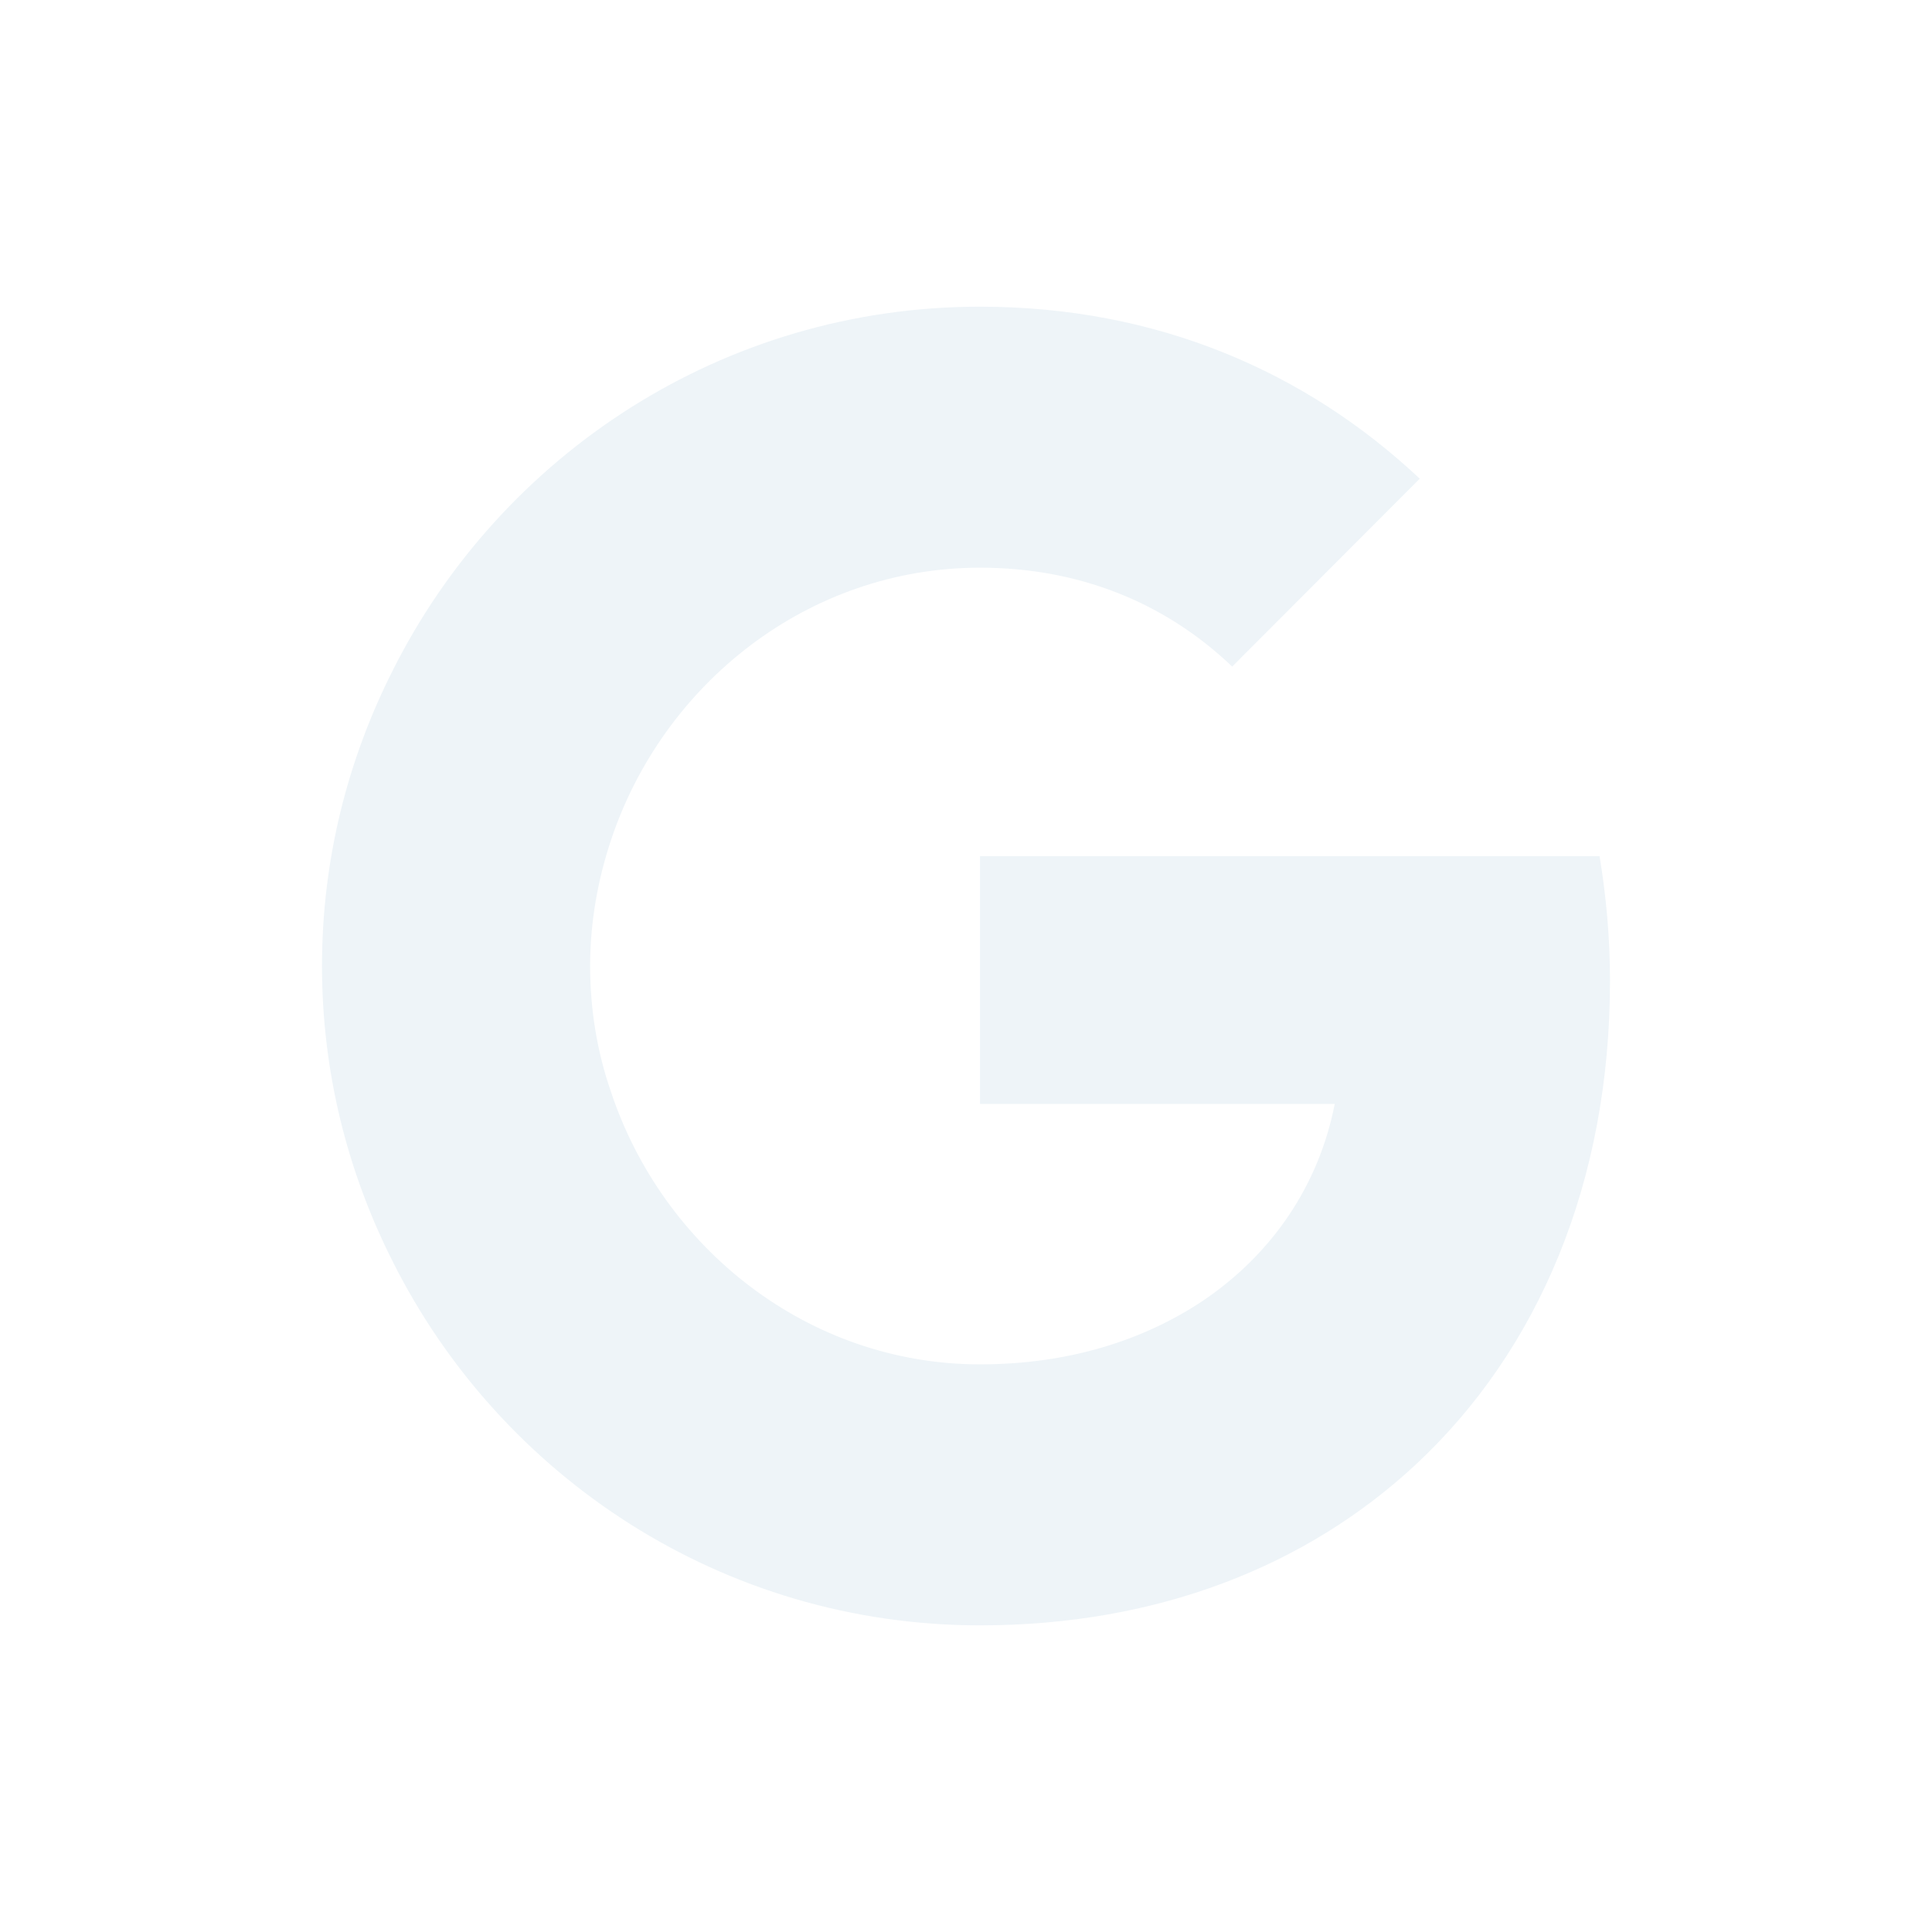
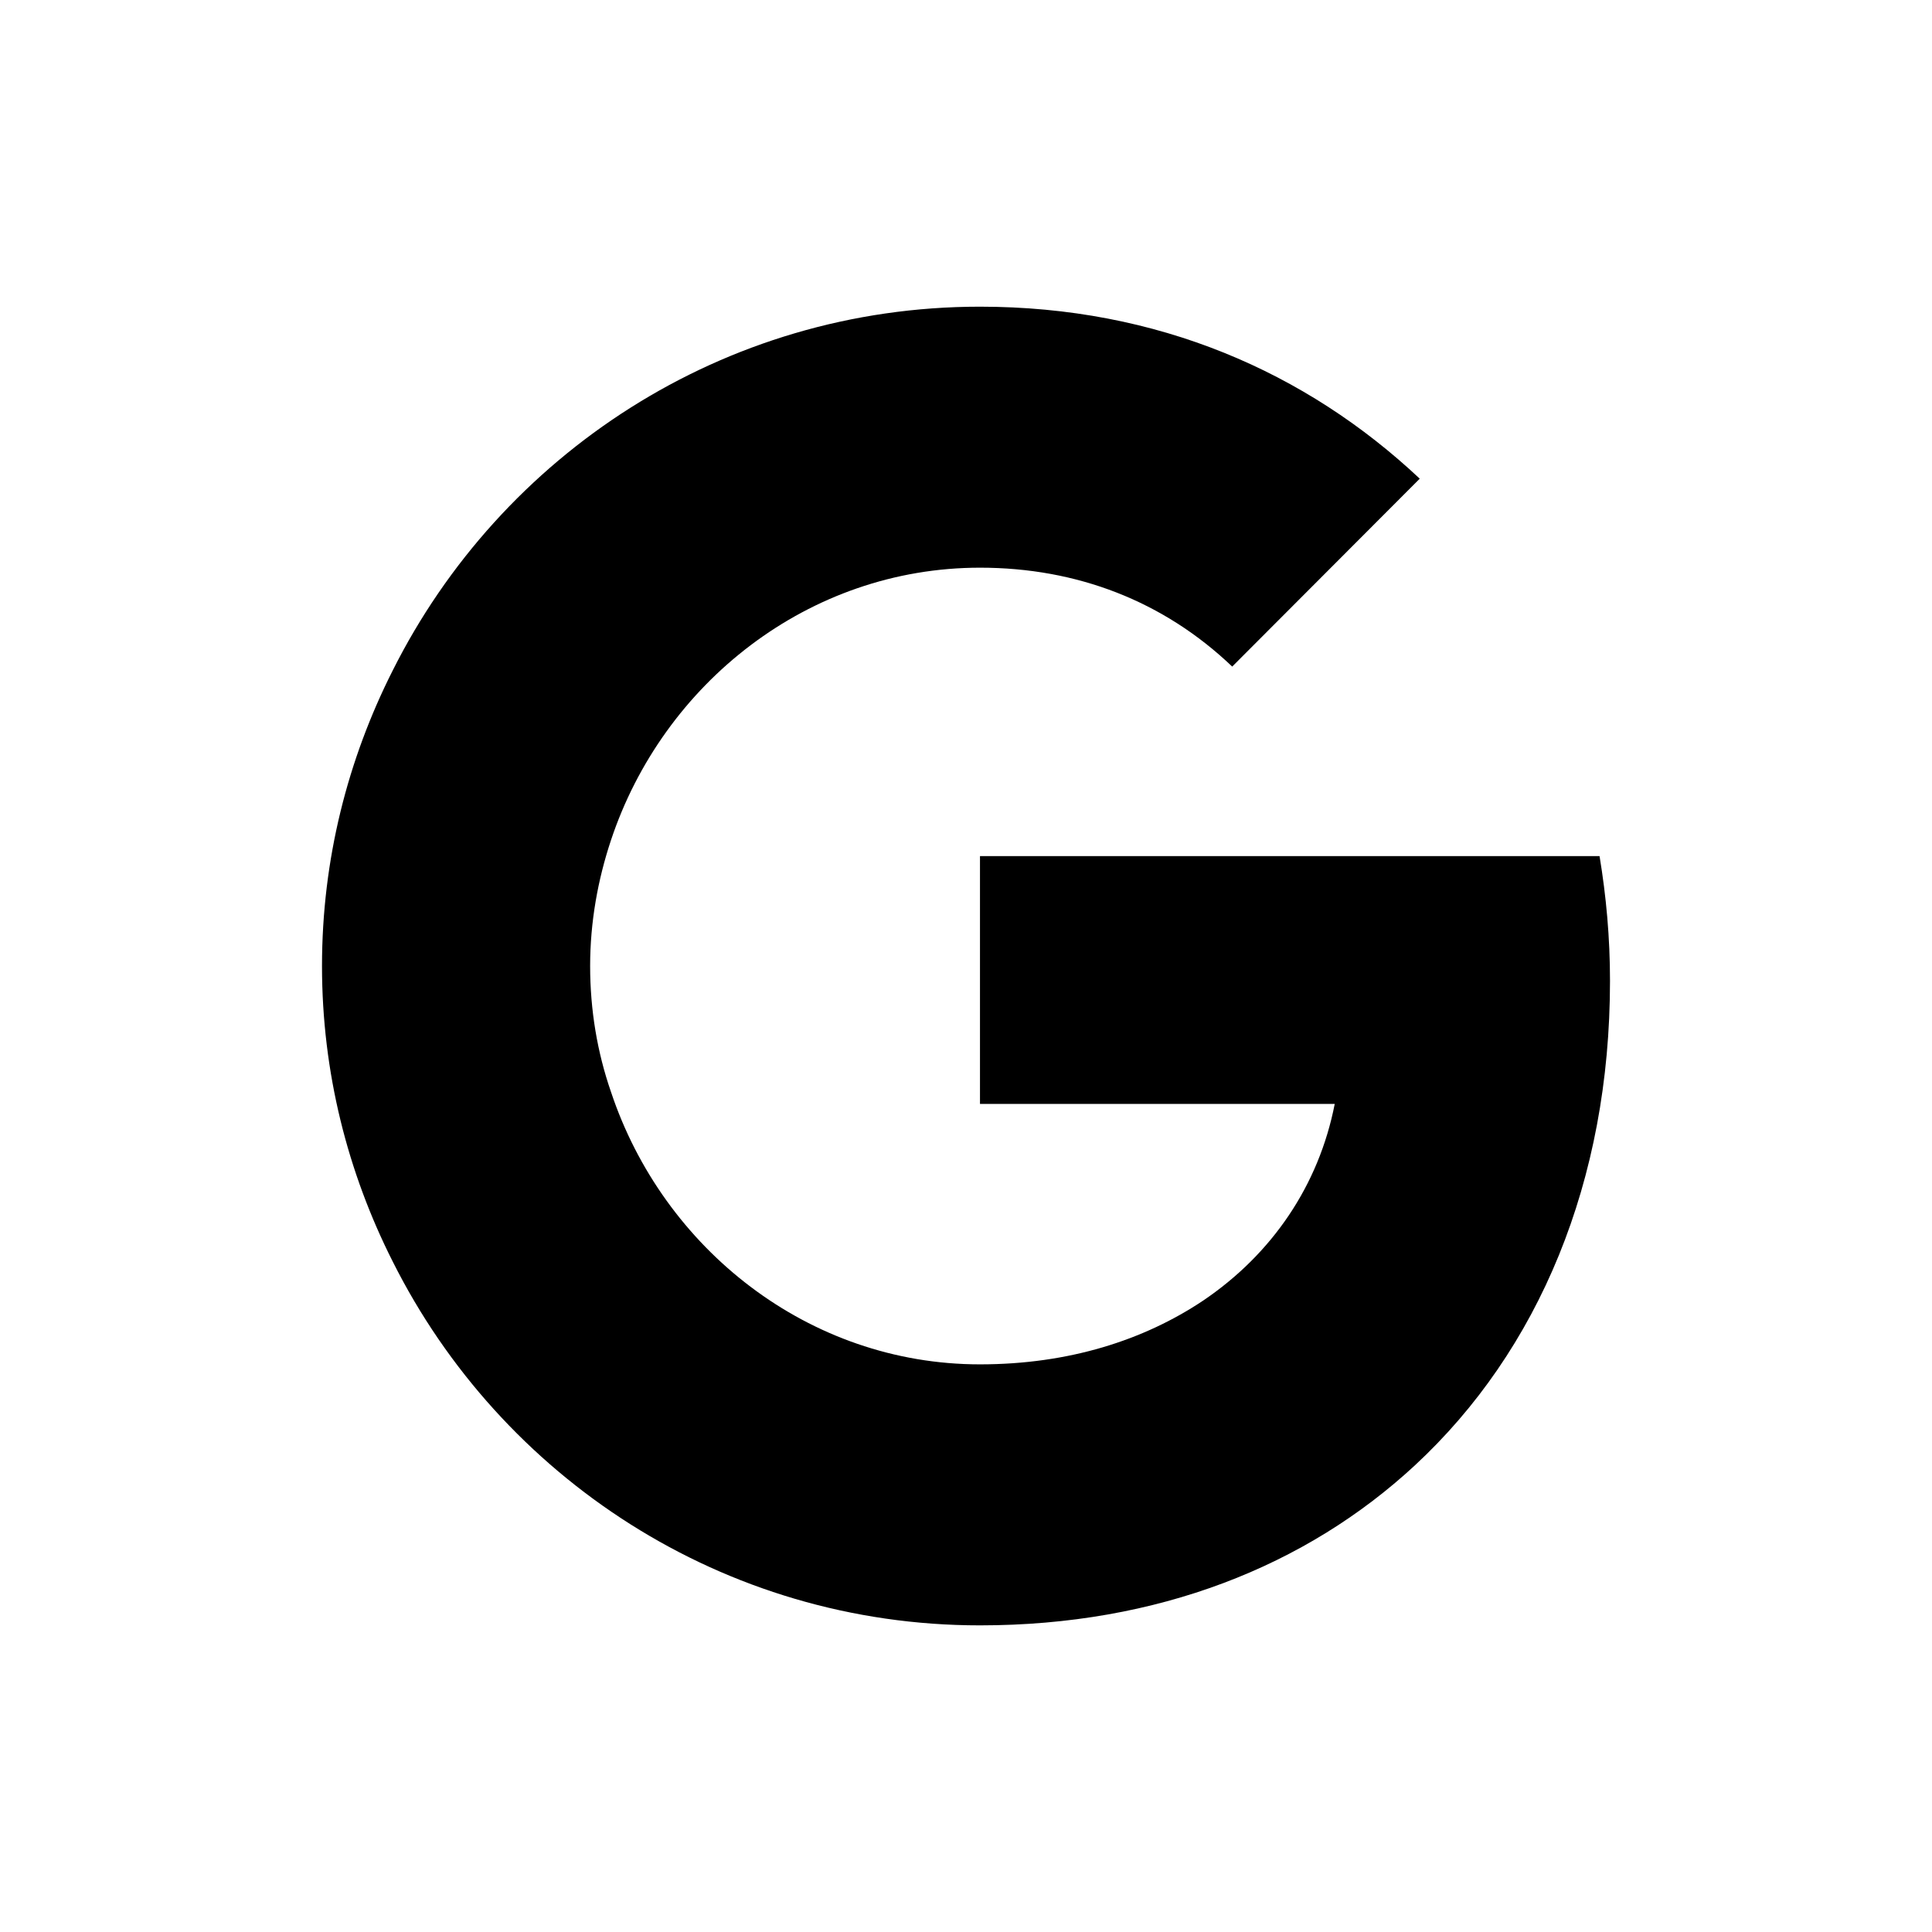
<svg xmlns="http://www.w3.org/2000/svg" width="42" height="42" viewBox="0 0 42 42" fill="none">
-   <path d="M26.787 14.491C25.297 13.069 23.414 12.341 21.304 12.341C17.573 12.341 14.414 14.861 13.282 18.265C12.996 19.125 12.829 20.045 12.829 21C12.829 21.956 12.984 22.876 13.282 23.736C14.414 27.14 17.573 29.66 21.304 29.66C23.235 29.66 24.868 29.134 26.155 28.274C27.657 27.259 28.671 25.766 29.016 23.998H21.304V18.611H34.773C34.917 19.483 35 20.379 35 21.323C35 25.683 33.45 29.361 30.756 31.858C28.396 34.044 25.166 35.334 21.304 35.334C15.713 35.334 10.886 32.109 8.538 27.426C7.56 25.491 7 23.317 7 21C7 18.683 7.56 16.509 8.538 14.574C10.886 9.892 15.713 6.667 21.304 6.667C25.166 6.667 28.396 8.088 30.864 10.406L26.787 14.491Z" fill="#EEF4F8" />
+   <path d="M26.787 14.491C25.297 13.069 23.414 12.341 21.304 12.341C17.573 12.341 14.414 14.861 13.282 18.265C12.996 19.125 12.829 20.045 12.829 21C12.829 21.956 12.984 22.876 13.282 23.736C14.414 27.14 17.573 29.66 21.304 29.66C23.235 29.66 24.868 29.134 26.155 28.274C27.657 27.259 28.671 25.766 29.016 23.998H21.304V18.611H34.773C34.917 19.483 35 20.379 35 21.323C35 25.683 33.45 29.361 30.756 31.858C28.396 34.044 25.166 35.334 21.304 35.334C15.713 35.334 10.886 32.109 8.538 27.426C7.56 25.491 7 23.317 7 21C7 18.683 7.56 16.509 8.538 14.574C10.886 9.892 15.713 6.667 21.304 6.667C25.166 6.667 28.396 8.088 30.864 10.406L26.787 14.491Z" fill="currentColor" />
</svg>
